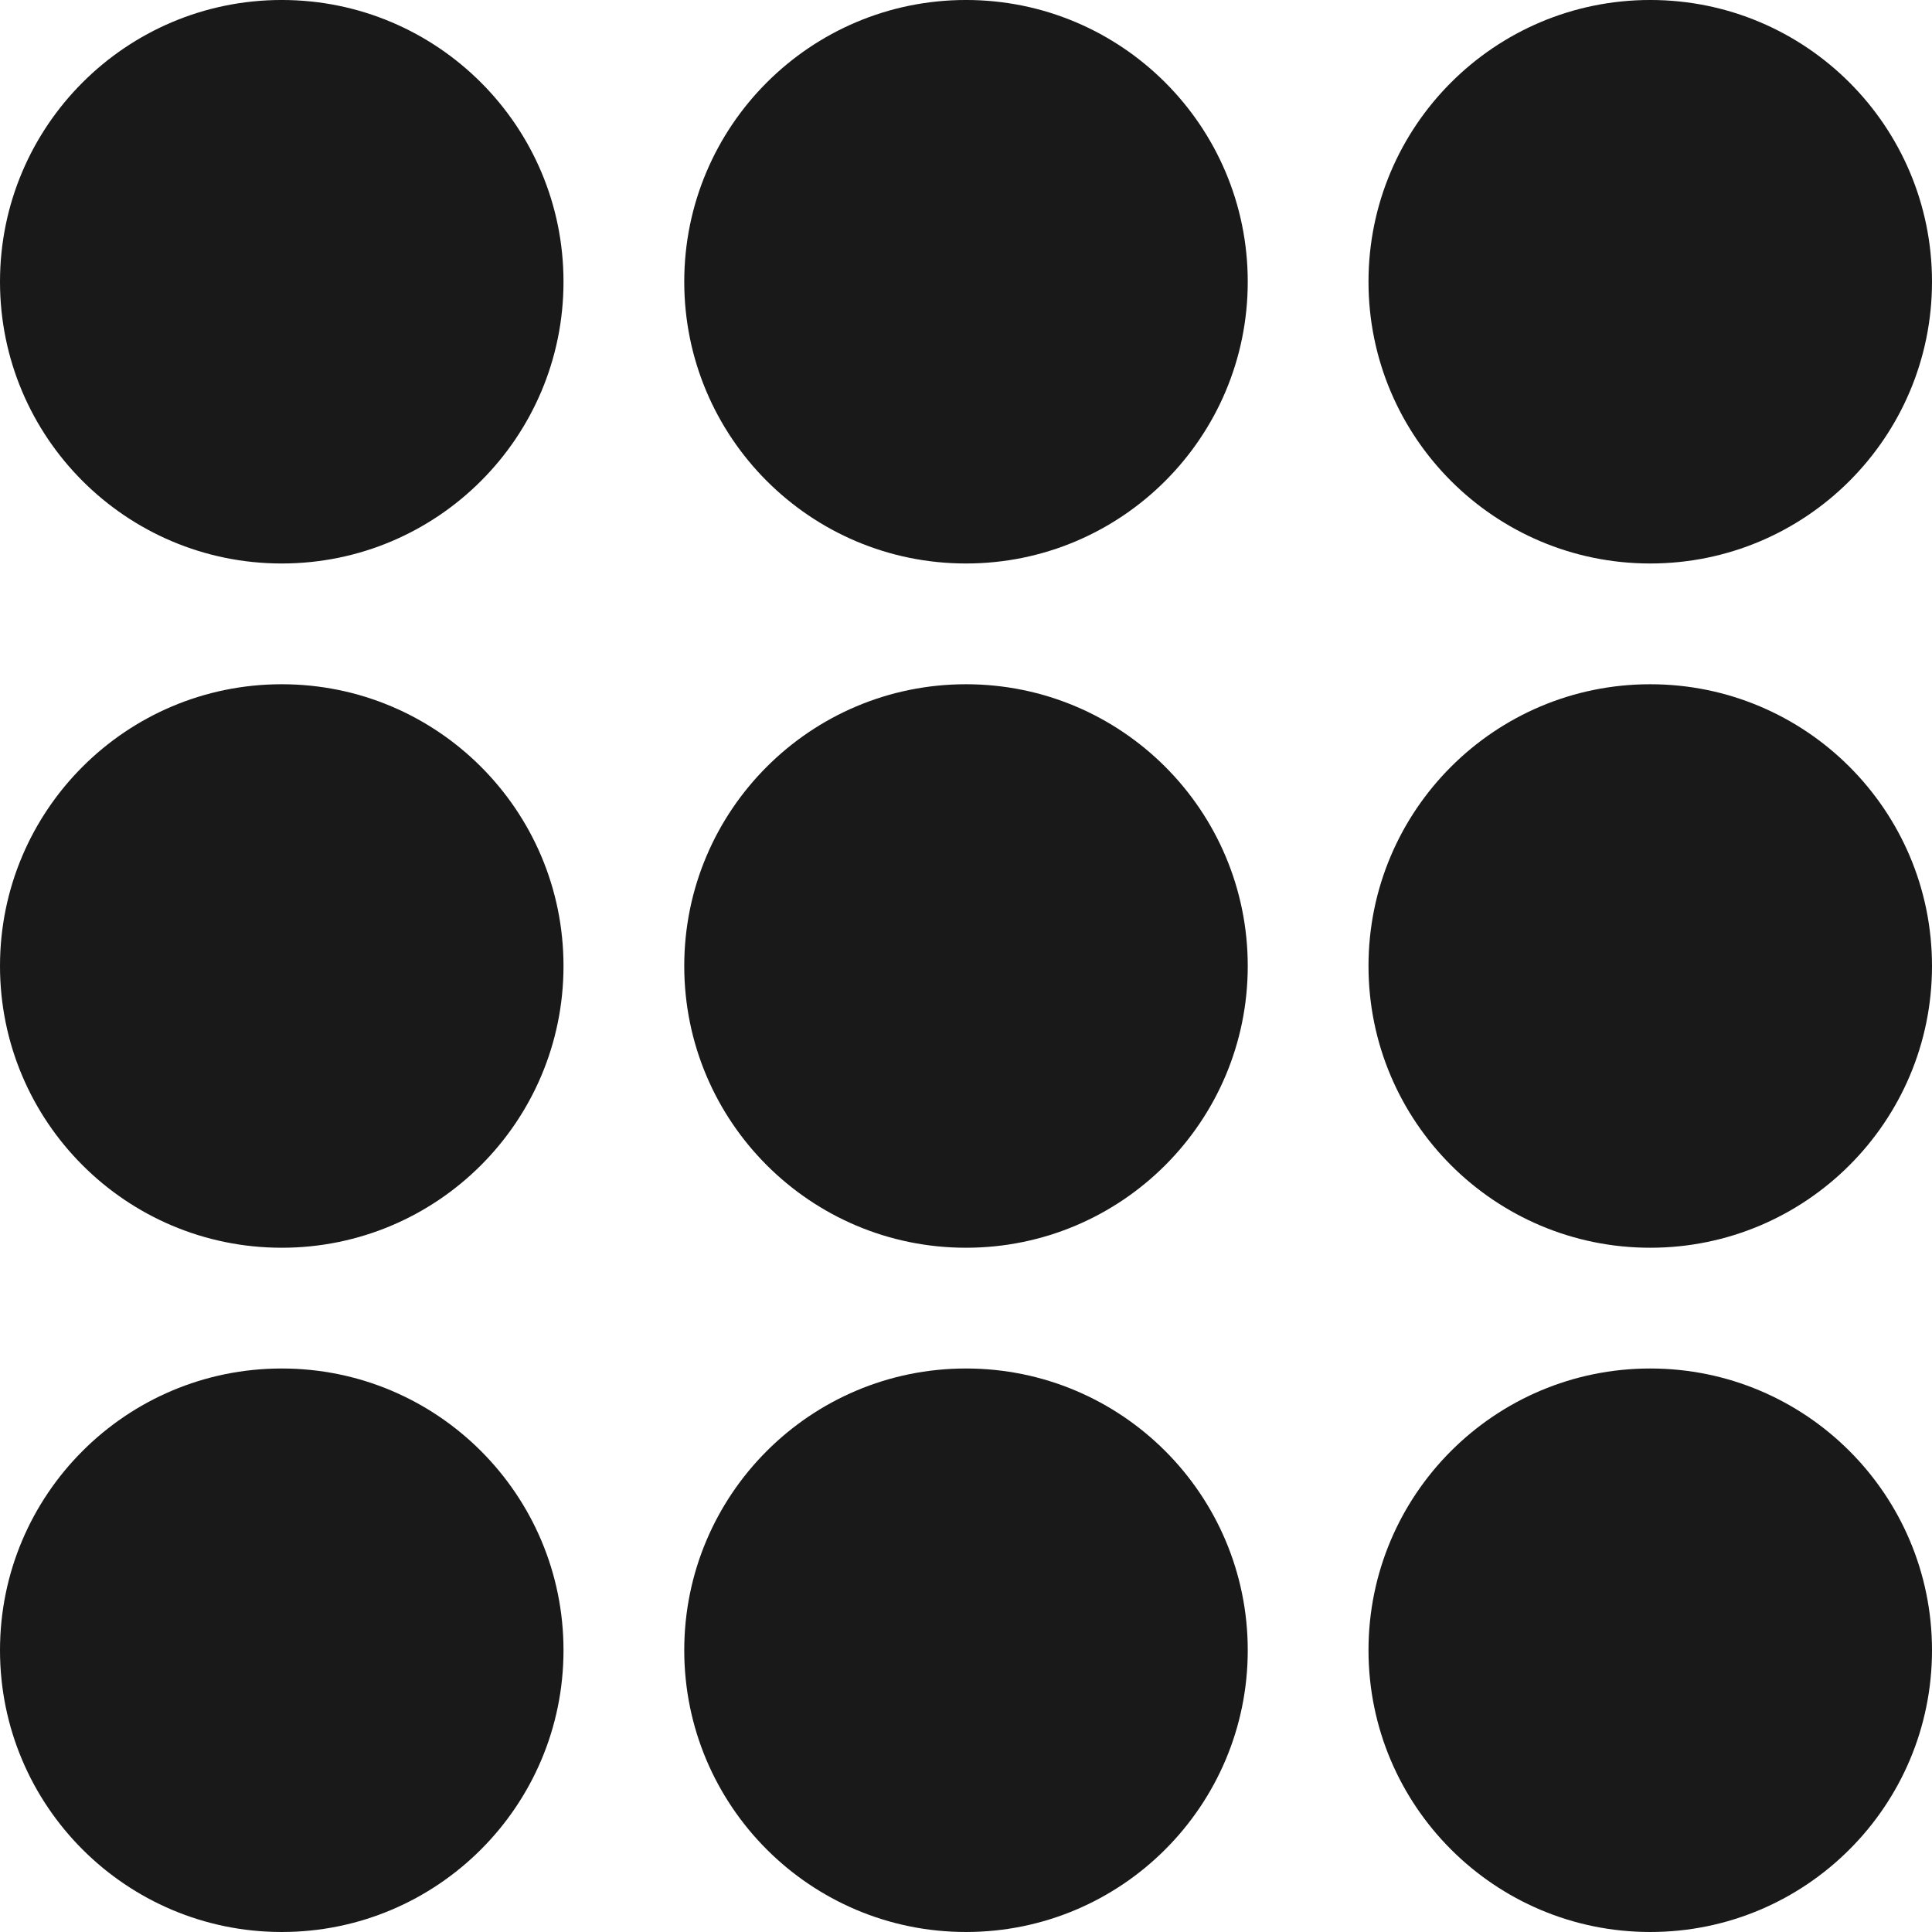
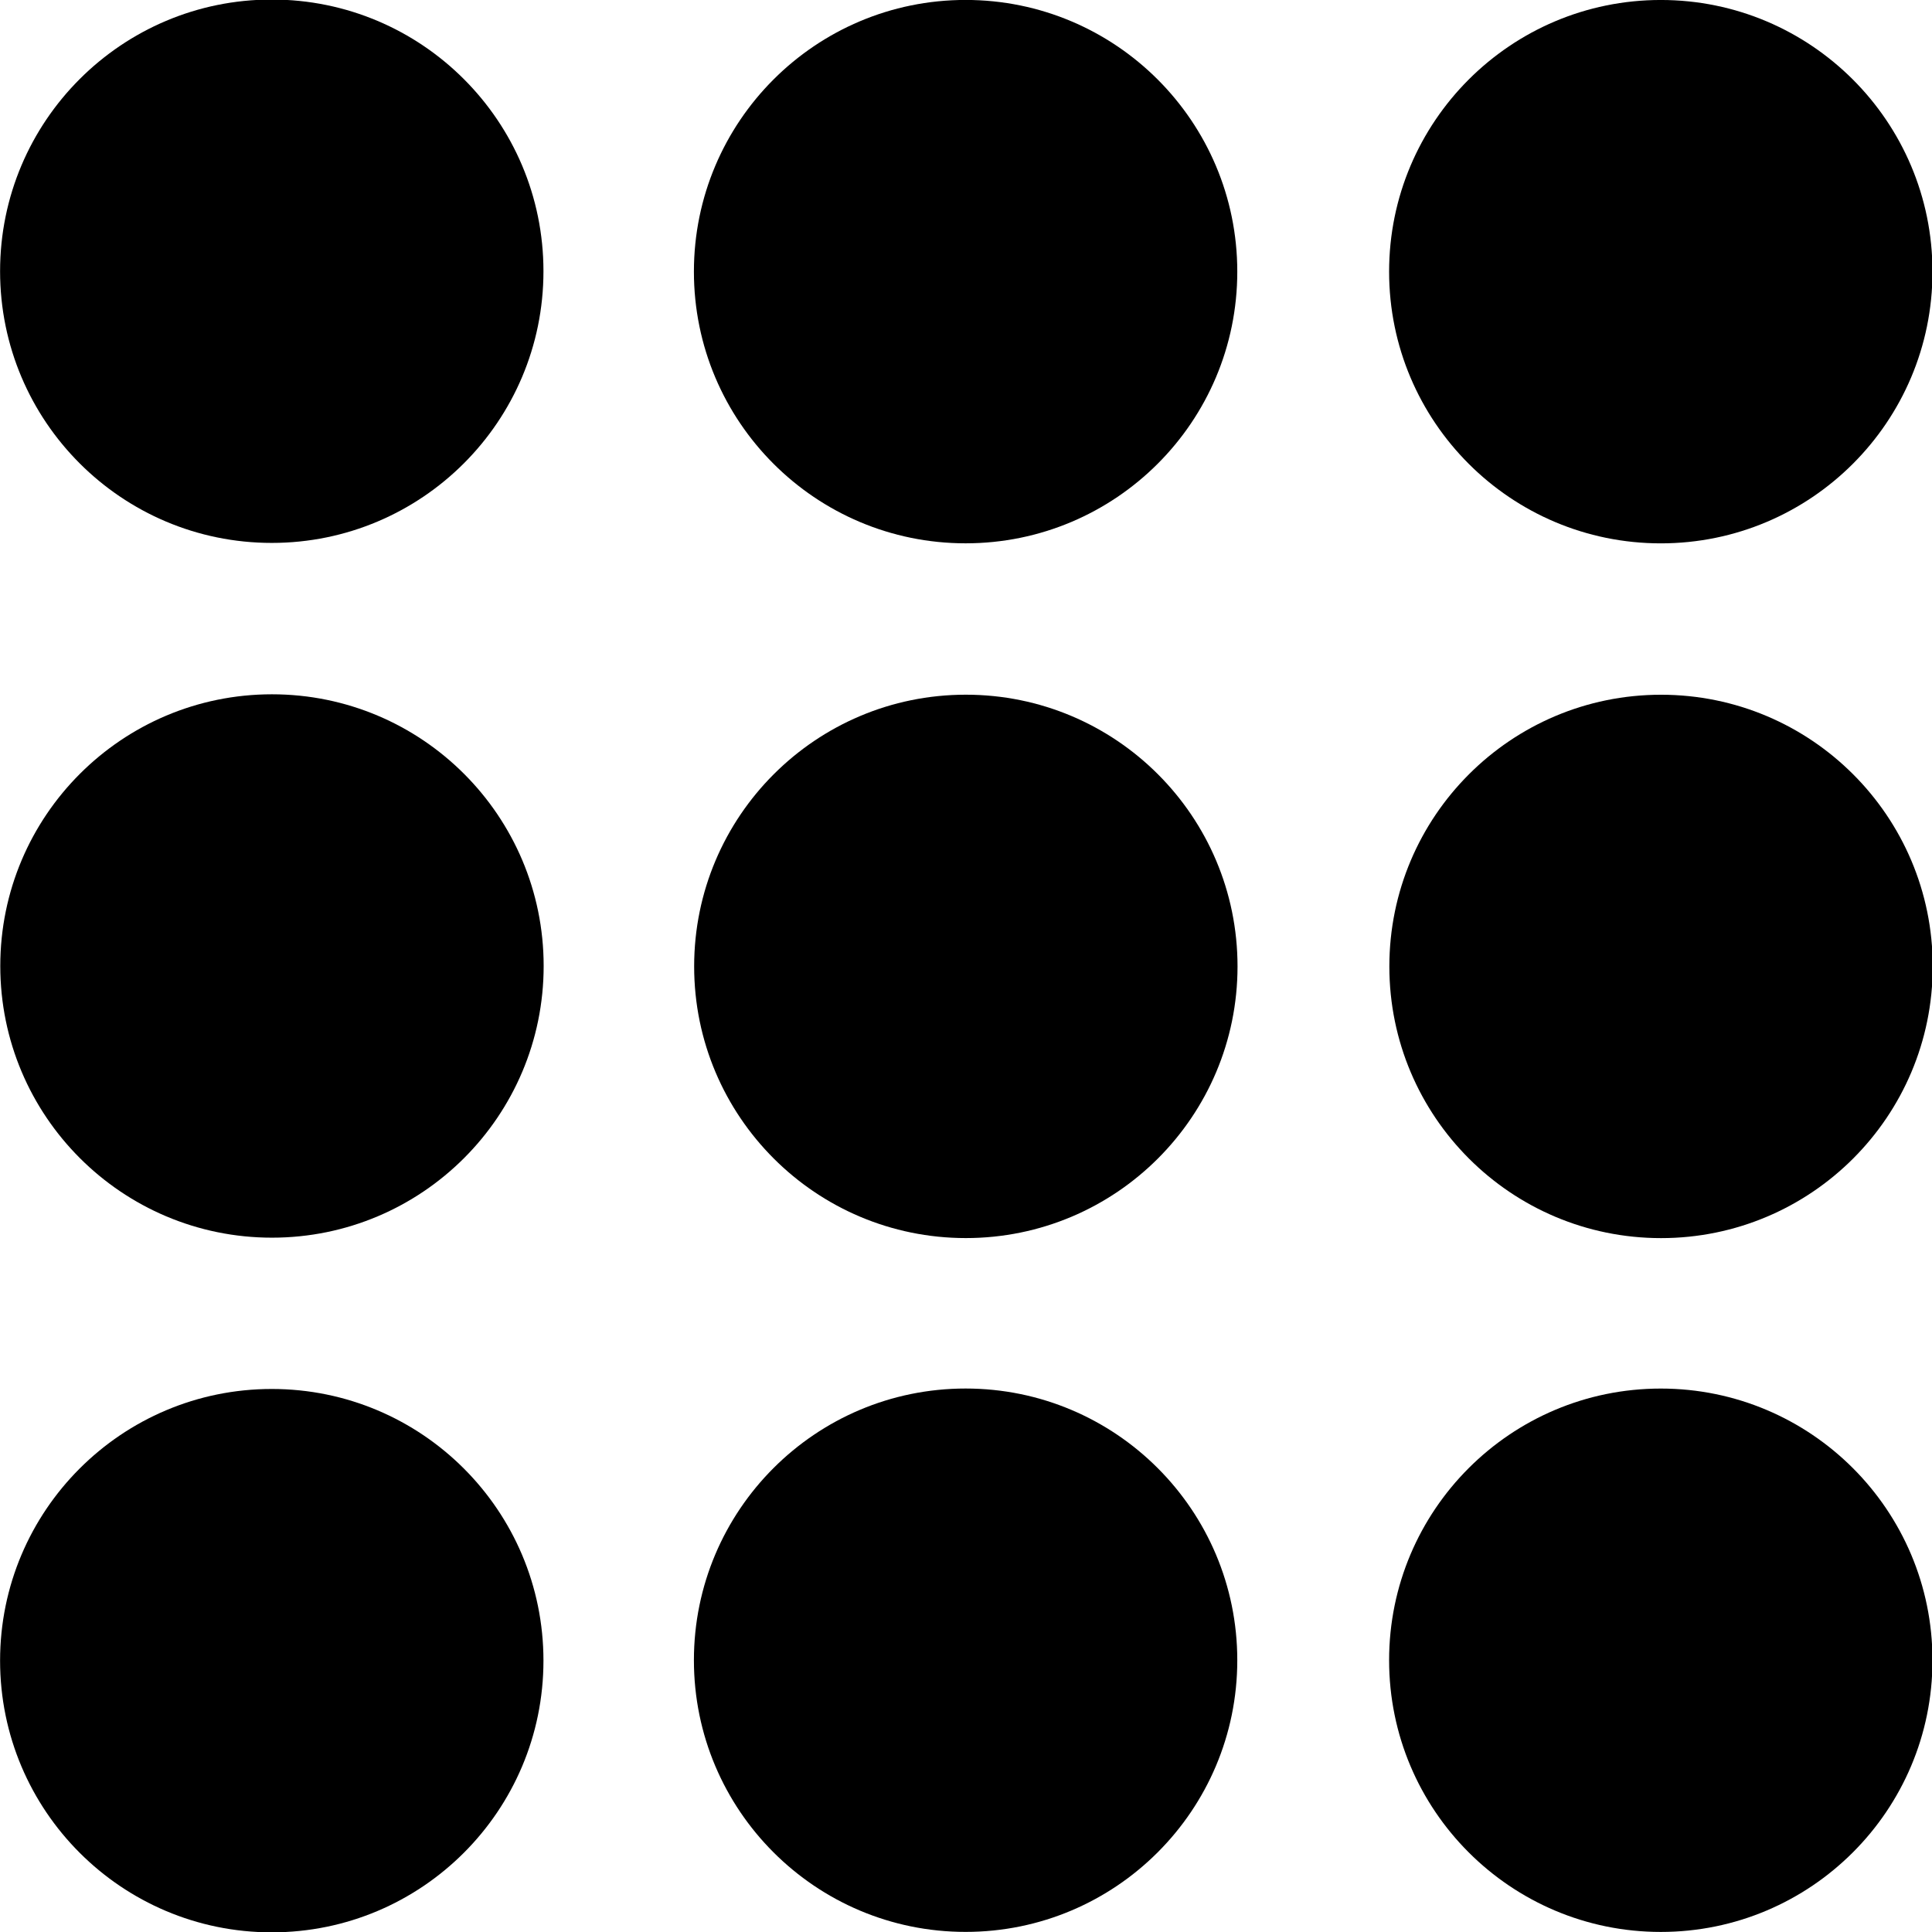
<svg xmlns="http://www.w3.org/2000/svg" width="64" height="64" id="svg1901" version="1.1">
  <defs id="defs1903" />
  <g id="layer1" transform="translate(-24,-964.3622)">
-     <g id="g10147" style="fill:#000000;fill-opacity:0.9" transform="matrix(1.333333,0,0,1.333333,24,-374.7874)">
-       <ellipse transform="matrix(1.166667,0,0,1.272727,28.66667,1008.635)" id="path10142" style="fill:#000000;fill-opacity:0.9;stroke:none" cx="-4" cy="15.5" rx="6" ry="5.5" />
-       <ellipse transform="matrix(1.166667,0,0,1.272727,11.66667,1008.635)" id="path10142-7" style="fill:#000000;fill-opacity:0.9;stroke:none" cx="-4" cy="15.5" rx="6" ry="5.5" />
-       <ellipse transform="matrix(1.166667,0,0,1.272727,45.66667,1008.635)" id="path10142-77" style="fill:#000000;fill-opacity:0.9;stroke:none" cx="-4" cy="15.5" rx="6" ry="5.5" />
-       <ellipse transform="matrix(1.166667,0,0,1.272727,28.66667,991.6349)" id="path10142-3" style="fill:#000000;fill-opacity:0.9;stroke:none" cx="-4" cy="15.5" rx="6" ry="5.5" />
-       <ellipse transform="matrix(1.166667,0,0,1.272727,11.66667,991.6349)" id="path10142-31" style="fill:#000000;fill-opacity:0.9;stroke:none" cx="-4" cy="15.5" rx="6" ry="5.5" />
-       <ellipse transform="matrix(1.166667,0,0,1.272727,45.66667,991.6349)" id="path10142-6" style="fill:#000000;fill-opacity:0.9;stroke:none" cx="-4" cy="15.5" rx="6" ry="5.5" />
-       <ellipse transform="matrix(1.166667,0,0,1.272727,11.66667,1025.635)" id="path10142-9" style="fill:#000000;fill-opacity:0.9;stroke:none" cx="-4" cy="15.5" rx="6" ry="5.5" />
-       <ellipse transform="matrix(1.166667,0,0,1.272727,28.66667,1025.635)" id="path10142-1" style="fill:#000000;fill-opacity:0.9;stroke:none" cx="-4" cy="15.5" rx="6" ry="5.5" />
-       <ellipse transform="matrix(1.166667,0,0,1.272727,45.66667,1025.635)" id="path10142-69" style="fill:#000000;fill-opacity:0.9;stroke:none" cx="-4" cy="15.5" rx="6" ry="5.5" />
+     <g id="g10147" style="fill:#000000;fill-opacity:1" transform="matrix(1.333333,0,0,1.333333,24,-374.7874)">
+       <ellipse ry="6.75" rx="6.75" cy="1011.112" cx="41.262" style="fill:#000000;fill-opacity:1;stroke:none;stroke-width:1.175" id="ellipse870" />
+       <ellipse ry="6.75" rx="6.75" cy="1011.101" cx="6.752" style="fill:#000000;fill-opacity:1;stroke:none;stroke-width:1.175" id="ellipse870-3" />
+       <ellipse ry="6.75" rx="6.75" cy="1011.111" cx="23.99" style="fill:#000000;fill-opacity:1;stroke:none;stroke-width:1.175" id="ellipse870-6" />
+       <ellipse ry="6.75" rx="6.75" cy="1028.373" cx="41.268" style="fill:#000000;fill-opacity:1;stroke:none;stroke-width:1.175" id="ellipse870-7" />
+       <ellipse ry="6.75" rx="6.75" cy="1028.362" cx="6.757" style="fill:#000000;fill-opacity:1;stroke:none;stroke-width:1.175" id="ellipse870-3-5" />
+       <ellipse ry="6.75" rx="6.75" cy="1028.372" cx="23.996" style="fill:#000000;fill-opacity:1;stroke:none;stroke-width:1.175" id="ellipse870-6-3" />
+       <ellipse ry="6.75" rx="6.75" cy="1045.611" cx="41.262" style="fill:#000000;fill-opacity:1;stroke:none;stroke-width:1.175" id="ellipse870-5" />
+       <ellipse ry="6.75" rx="6.75" cy="1045.621" cx="6.752" style="fill:#000000;fill-opacity:1;stroke:none;stroke-width:1.175" id="ellipse870-3-6" />
+       <ellipse ry="6.75" rx="6.75" cy="1045.61" cx="23.99" style="fill:#000000;fill-opacity:1;stroke:none;stroke-width:1.175" id="ellipse870-6-2" />
    </g>
  </g>
</svg>
